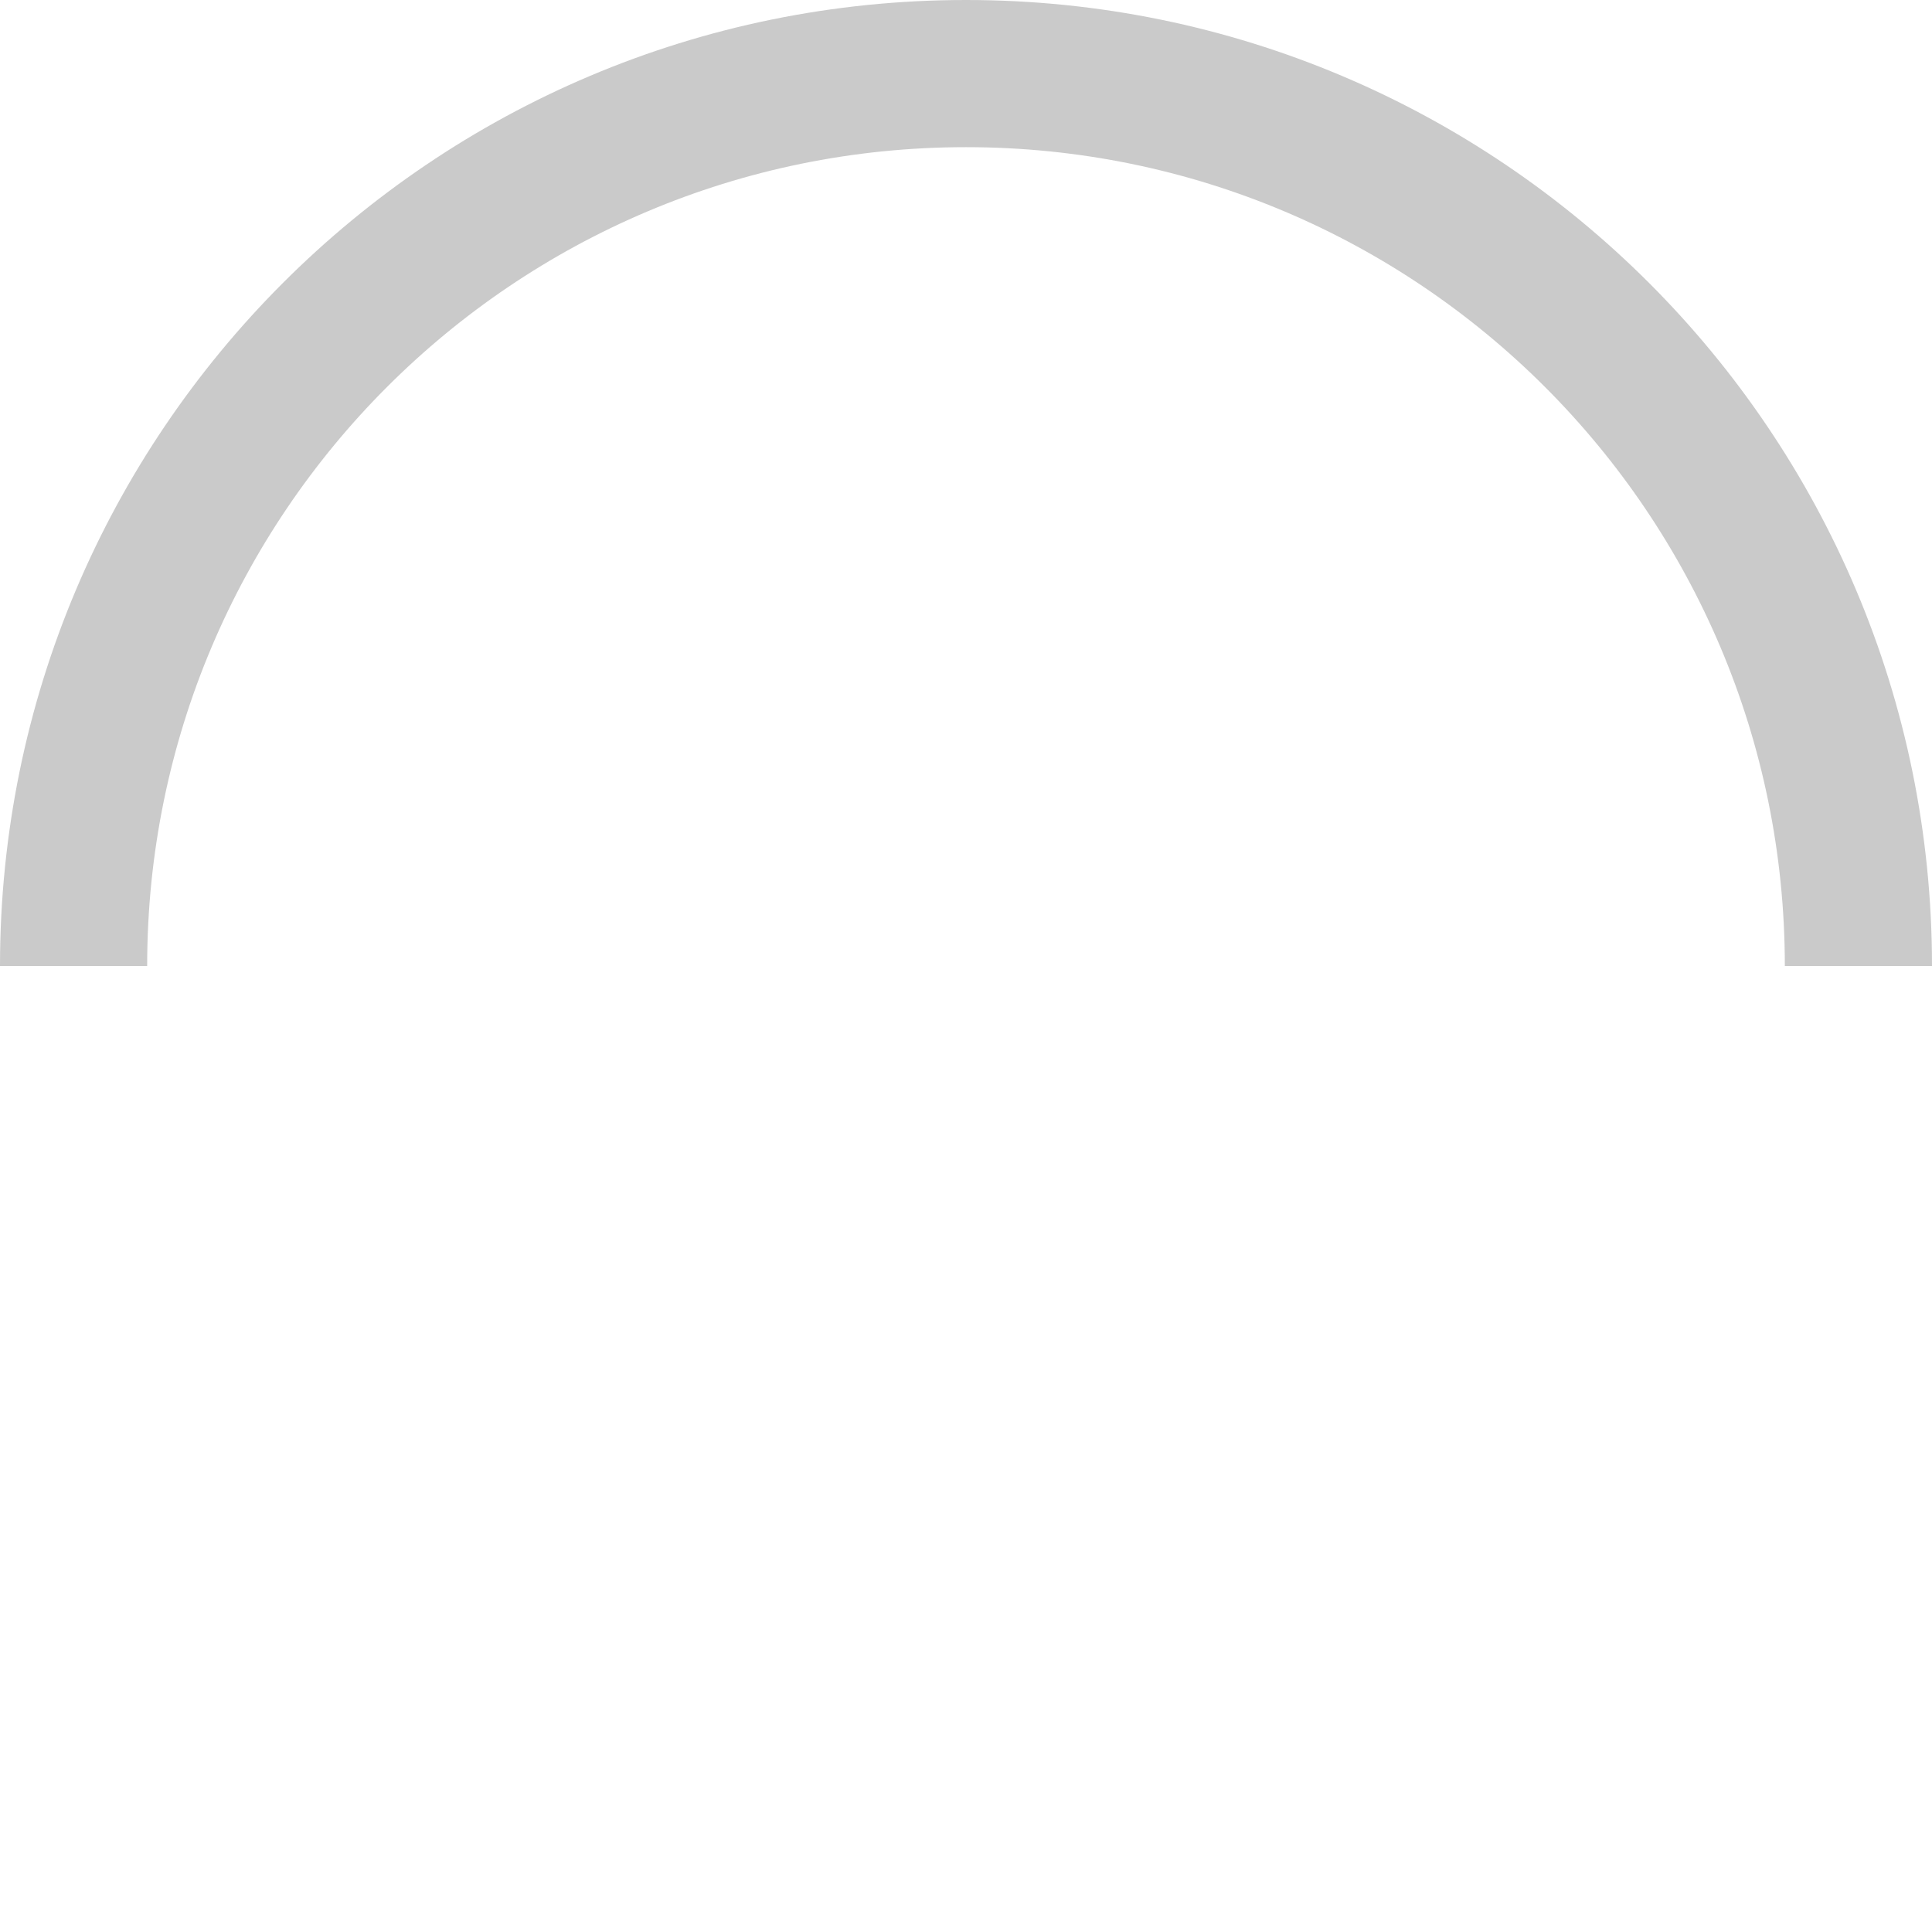
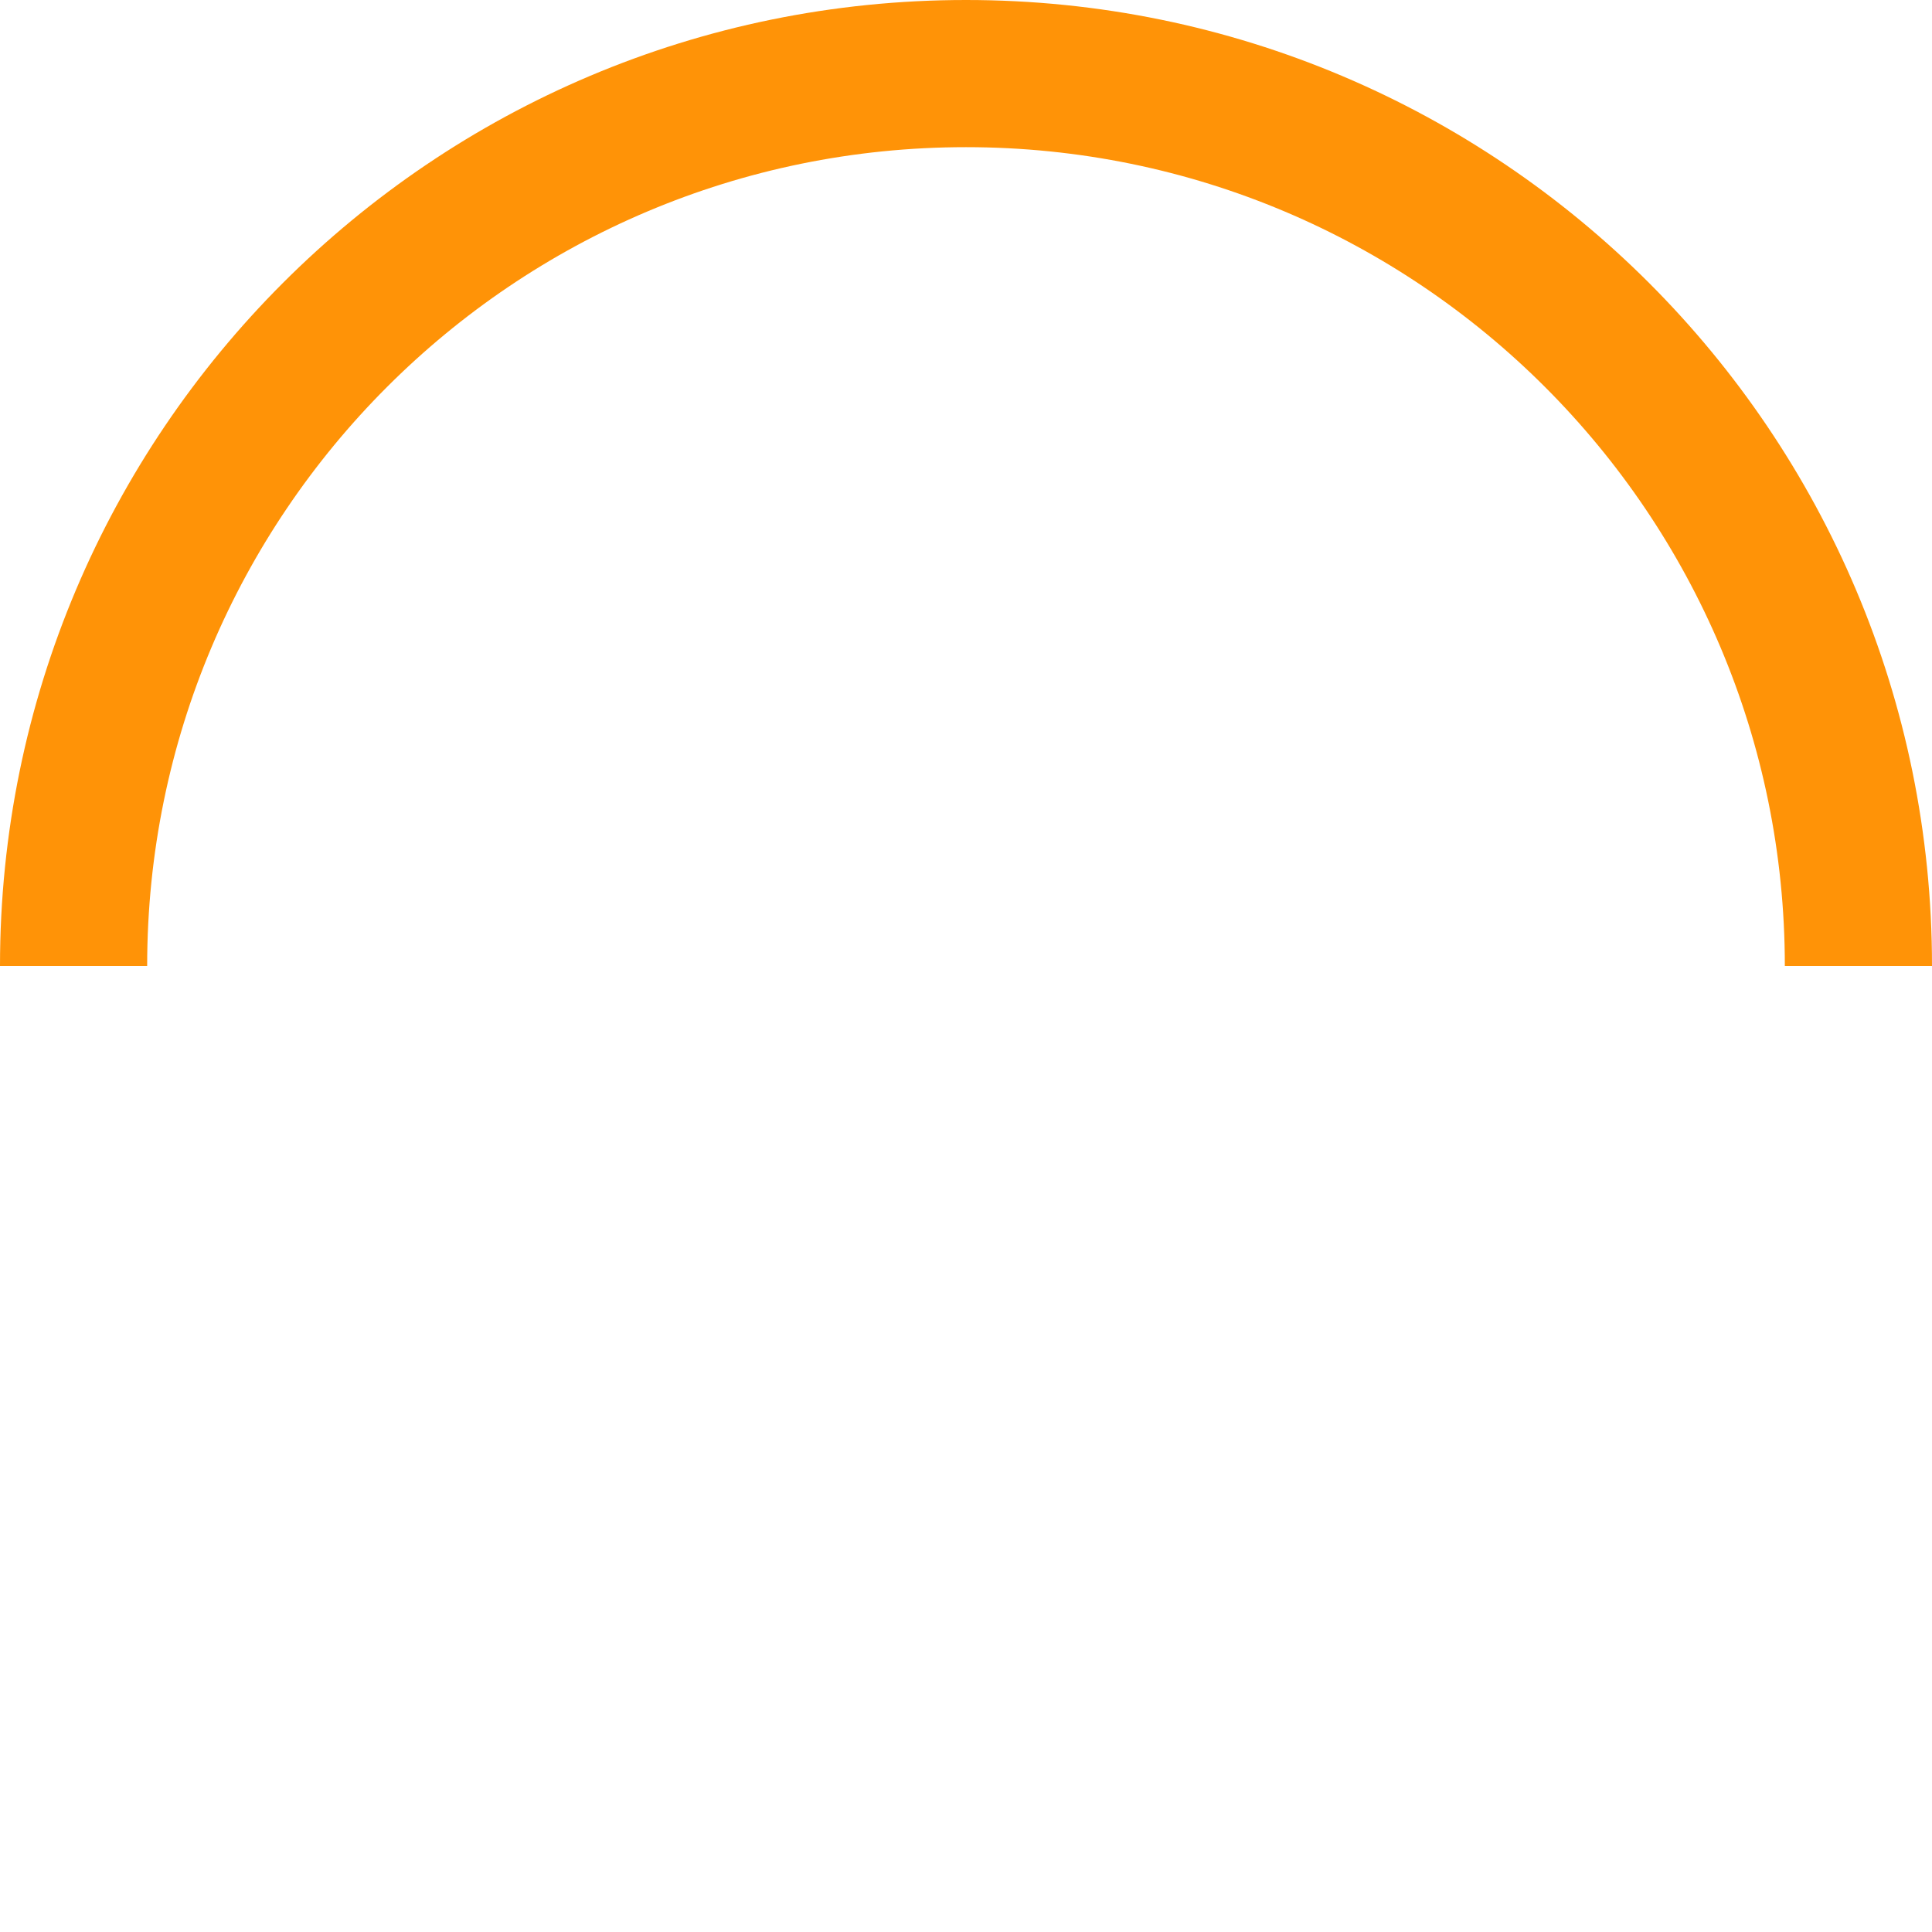
<svg xmlns="http://www.w3.org/2000/svg" xmlnsSvg="http://www.w3.org/2000/svg" xmlnsXlink="http://www.w3.org/1999/xlink" version="1.0" width="30px" height="30px" viewBox="0 0 128 128" xmlSpace="preserve">
  <g>
-     <path d="M64 9.75A54.25 54.25 0 0 0 9.75 64H0a64 64 0 0 1 128 0h-9.75A54.25 54.25 0 0 0 64 9.75z" fill="#cacaca" />
+     <path d="M64 9.75A54.25 54.25 0 0 0 9.75 64H0a64 64 0 0 1 128 0h-9.75A54.25 54.25 0 0 0 64 9.75z" fill="#ff9307" />
    <animateTransform attributeName="transform" type="rotate" from="0 64 64" to="360 64 64" dur="600ms" repeatCount="indefinite" />
  </g>
</svg>
